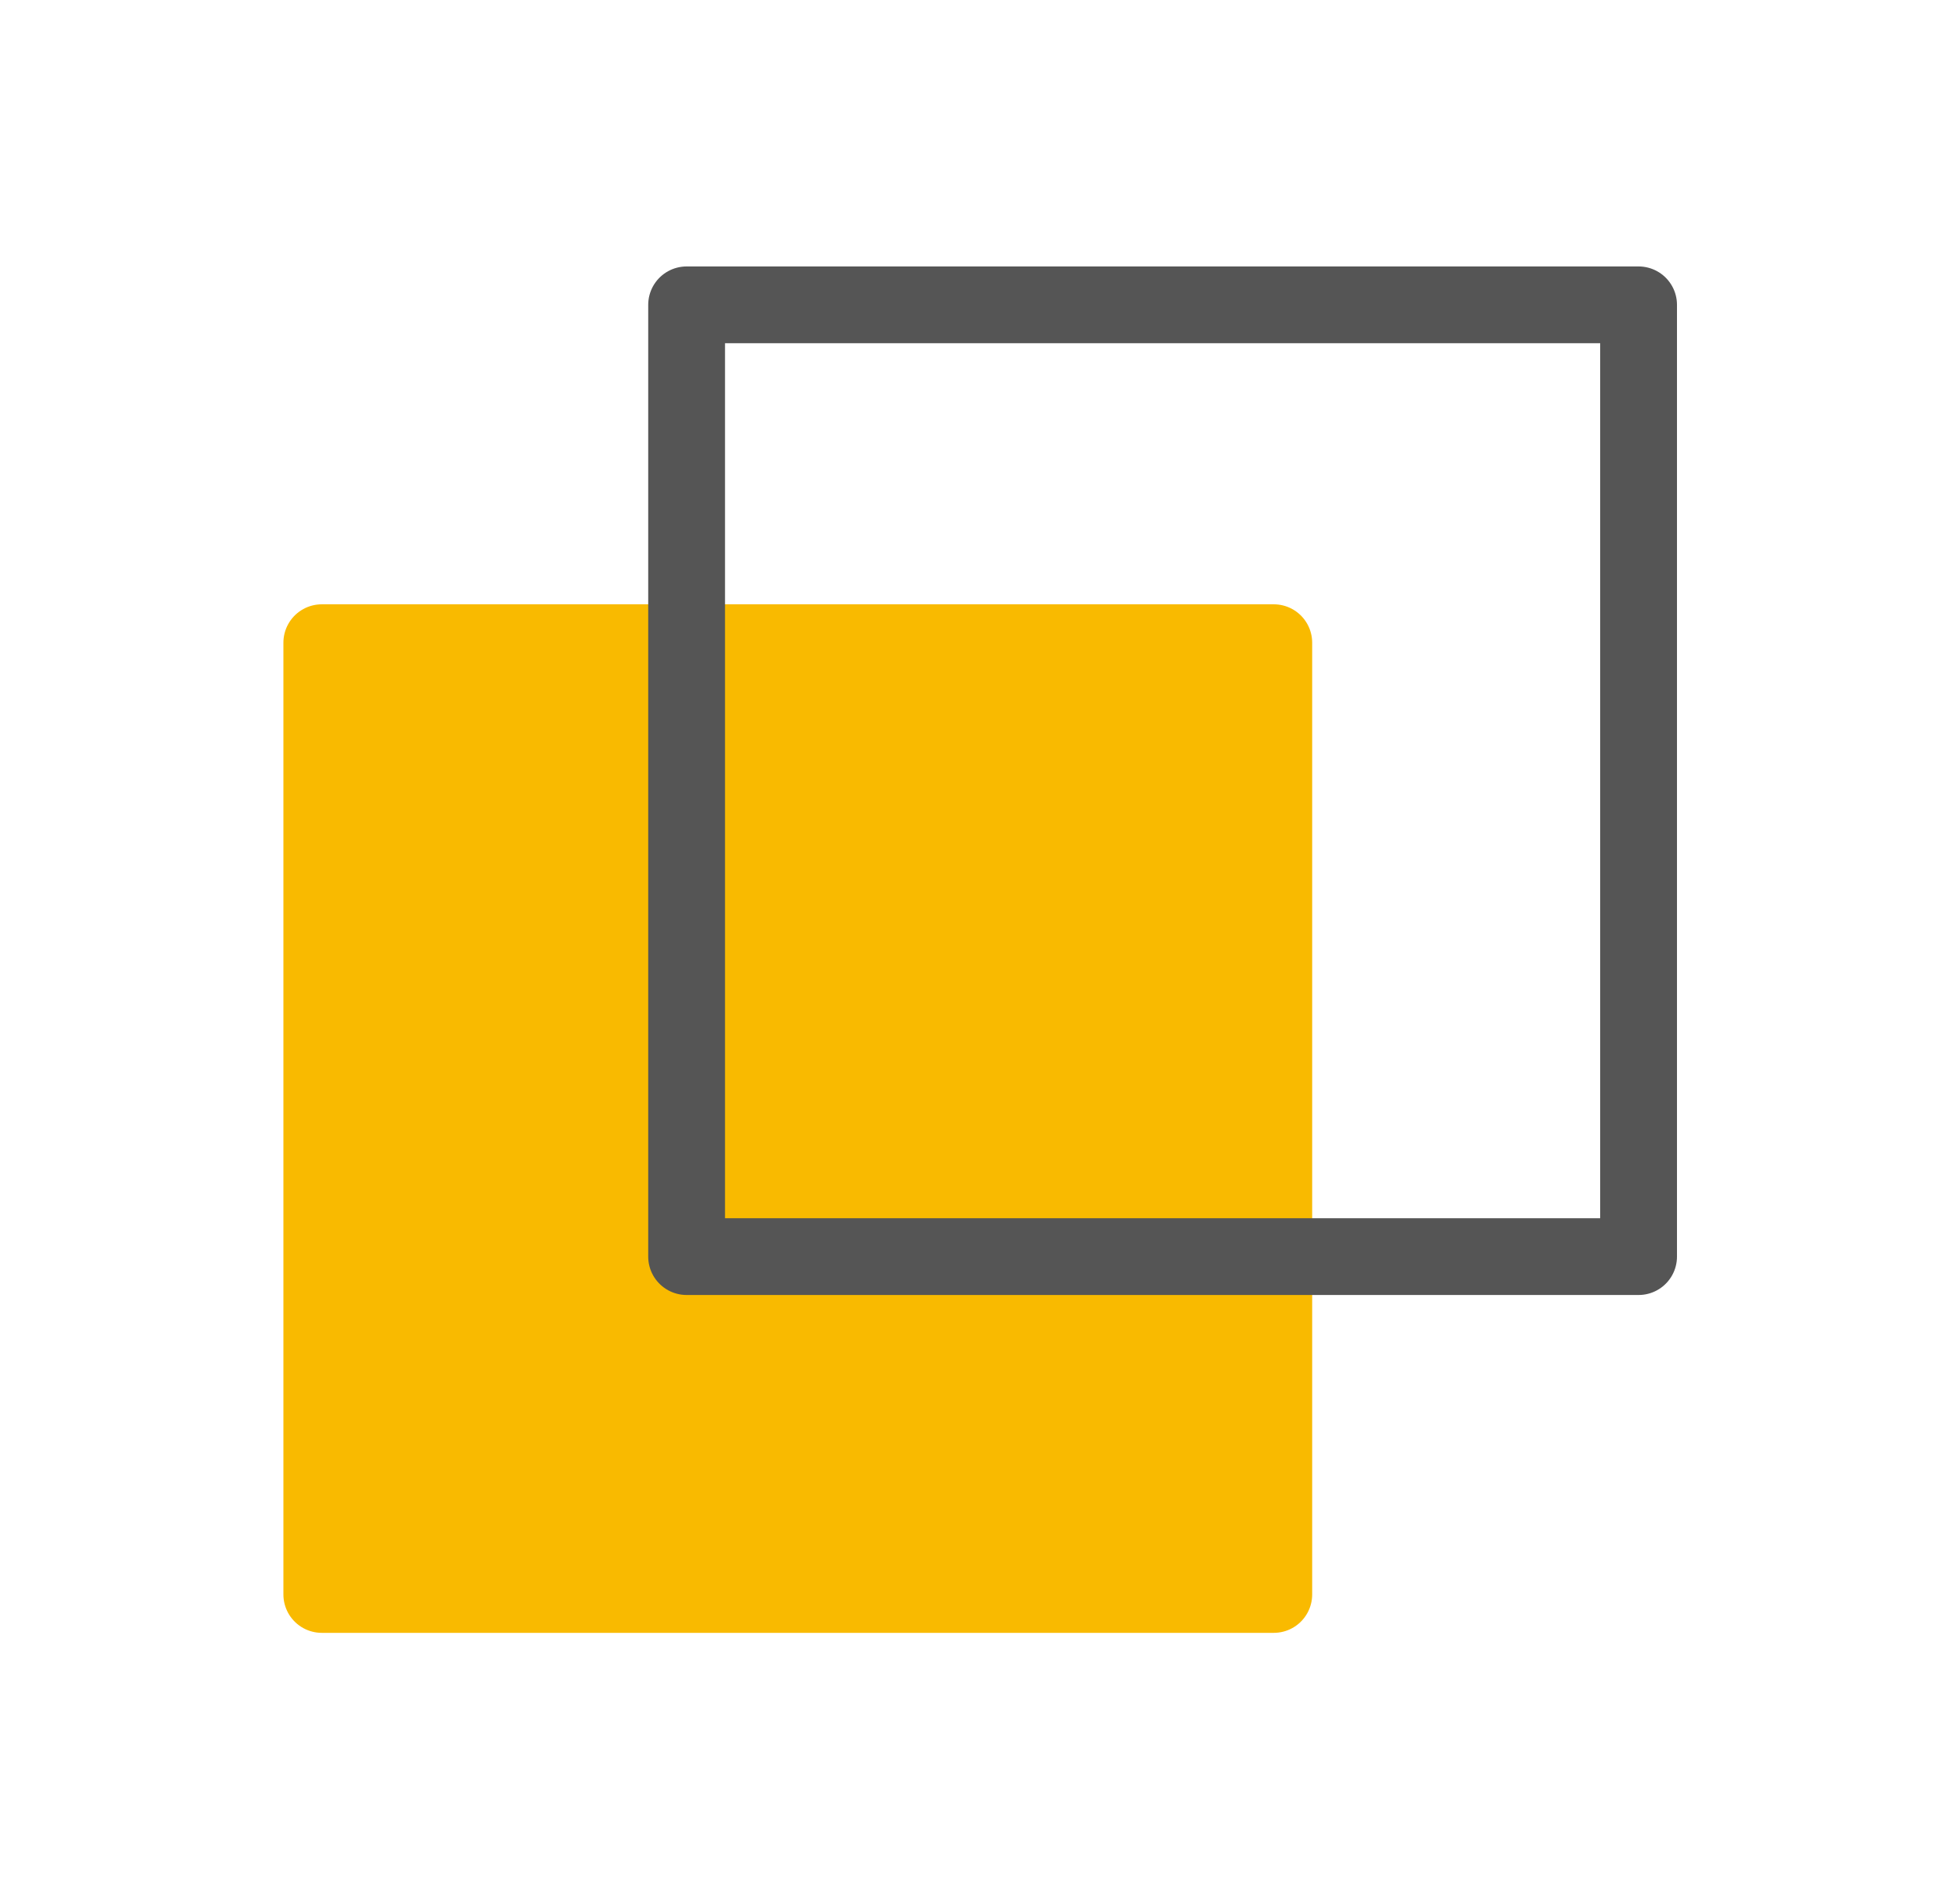
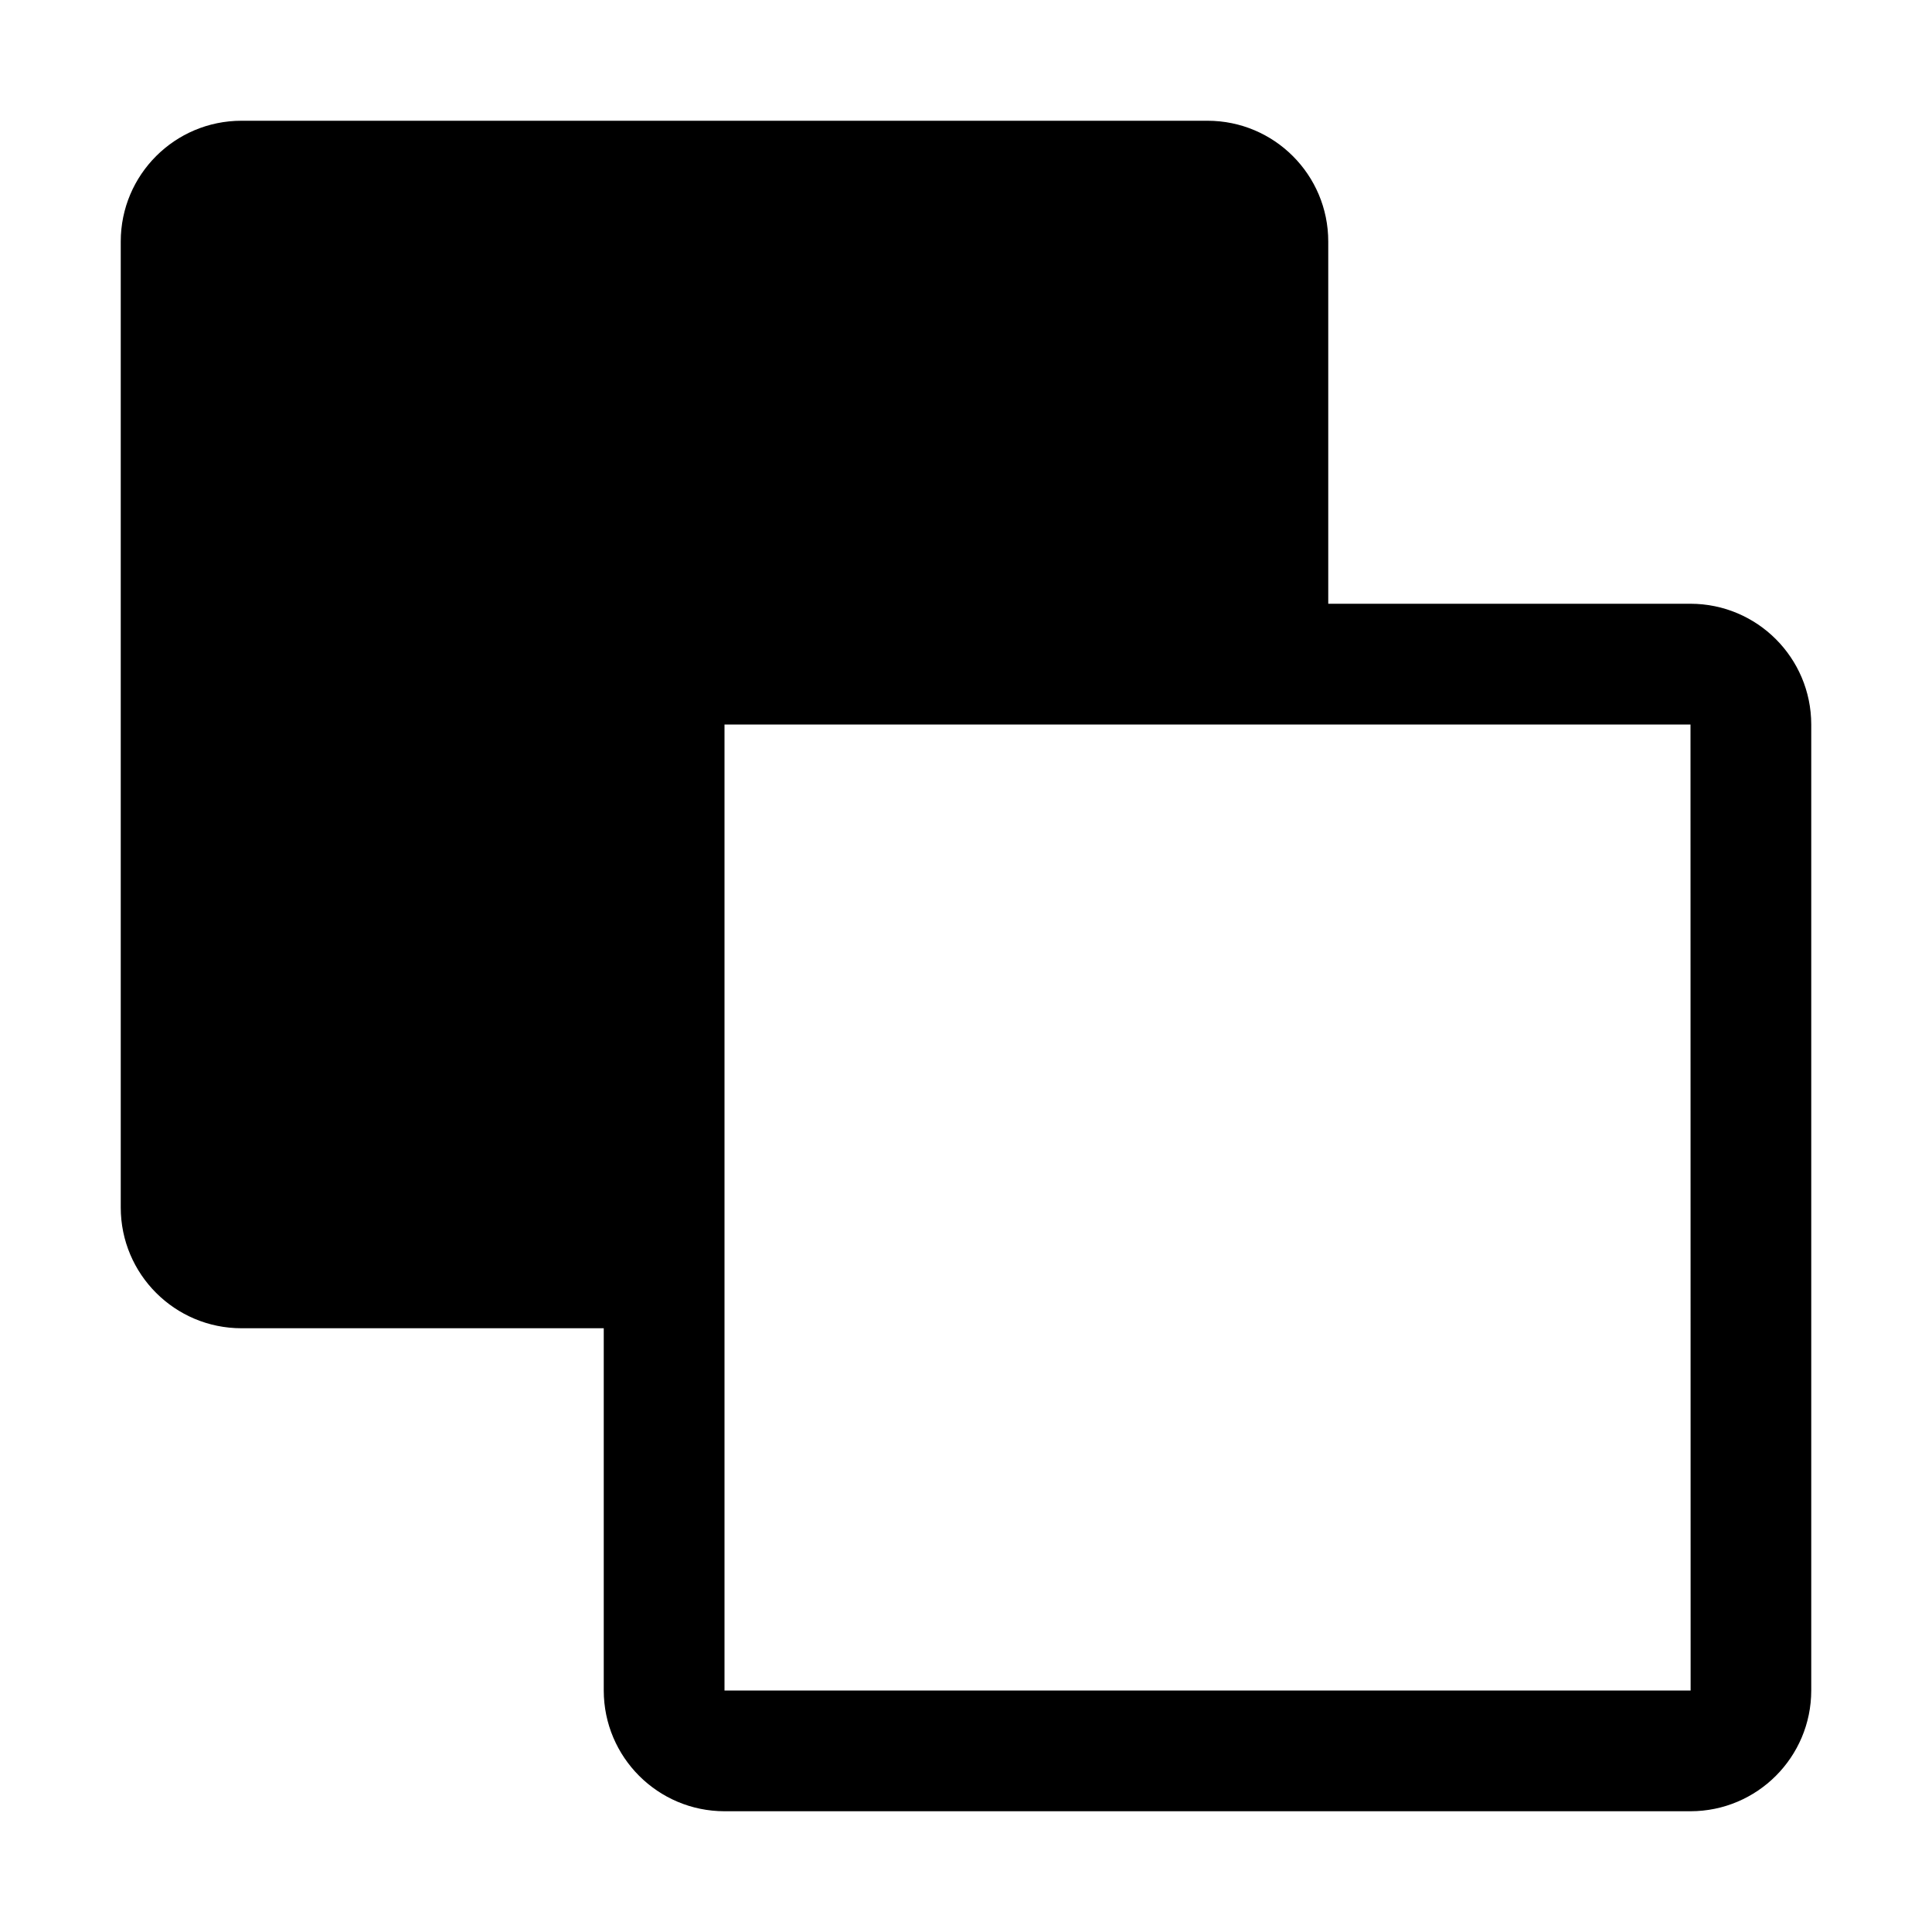
- <svg xmlns="http://www.w3.org/2000/svg" viewBox="0 0 51.04 49.47">
-   <defs>
-     <style>.cls-1,.cls-3{fill:none;}.cls-2{fill:#f9ba00;stroke:#f9ba00;}.cls-2,.cls-3{stroke-linecap:round;stroke-linejoin:round;stroke-width:2px;}.cls-3{stroke:#555555;}</style>
-   </defs>
-   <g id="Calque_2" data-name="Calque 2">
-     <g id="Calque_1-2" data-name="Calque 1">
-       <polyline class="cls-1" points="6.8 0 51.04 0 51.04 49.47 0 49.47 0 0 6.8 0" />
-       <rect class="cls-2" x="8.38" y="16.74" width="24.79" height="24.79" />
-       <rect class="cls-3" x="17.88" y="7.94" width="24.79" height="24.79" />
-     </g>
-   </g>
+ <svg xmlns="http://www.w3.org/2000/svg" fill="currentColor" width="800px" height="800px" viewBox="0 0 32 32" id="icon">
+   <path fill="currentColor" d="M28,10H22V4a2,2,0,0,0-2-2H4A2,2,0,0,0,2,4V20a2,2,0,0,0,2,2h6v6a2.002,2.002,0,0,0,2,2H28a2.002,2.002,0,0,0,2-2V12A2.002,2.002,0,0,0,28,10ZM12,28V12H28l.002,16Z" />
</svg>
